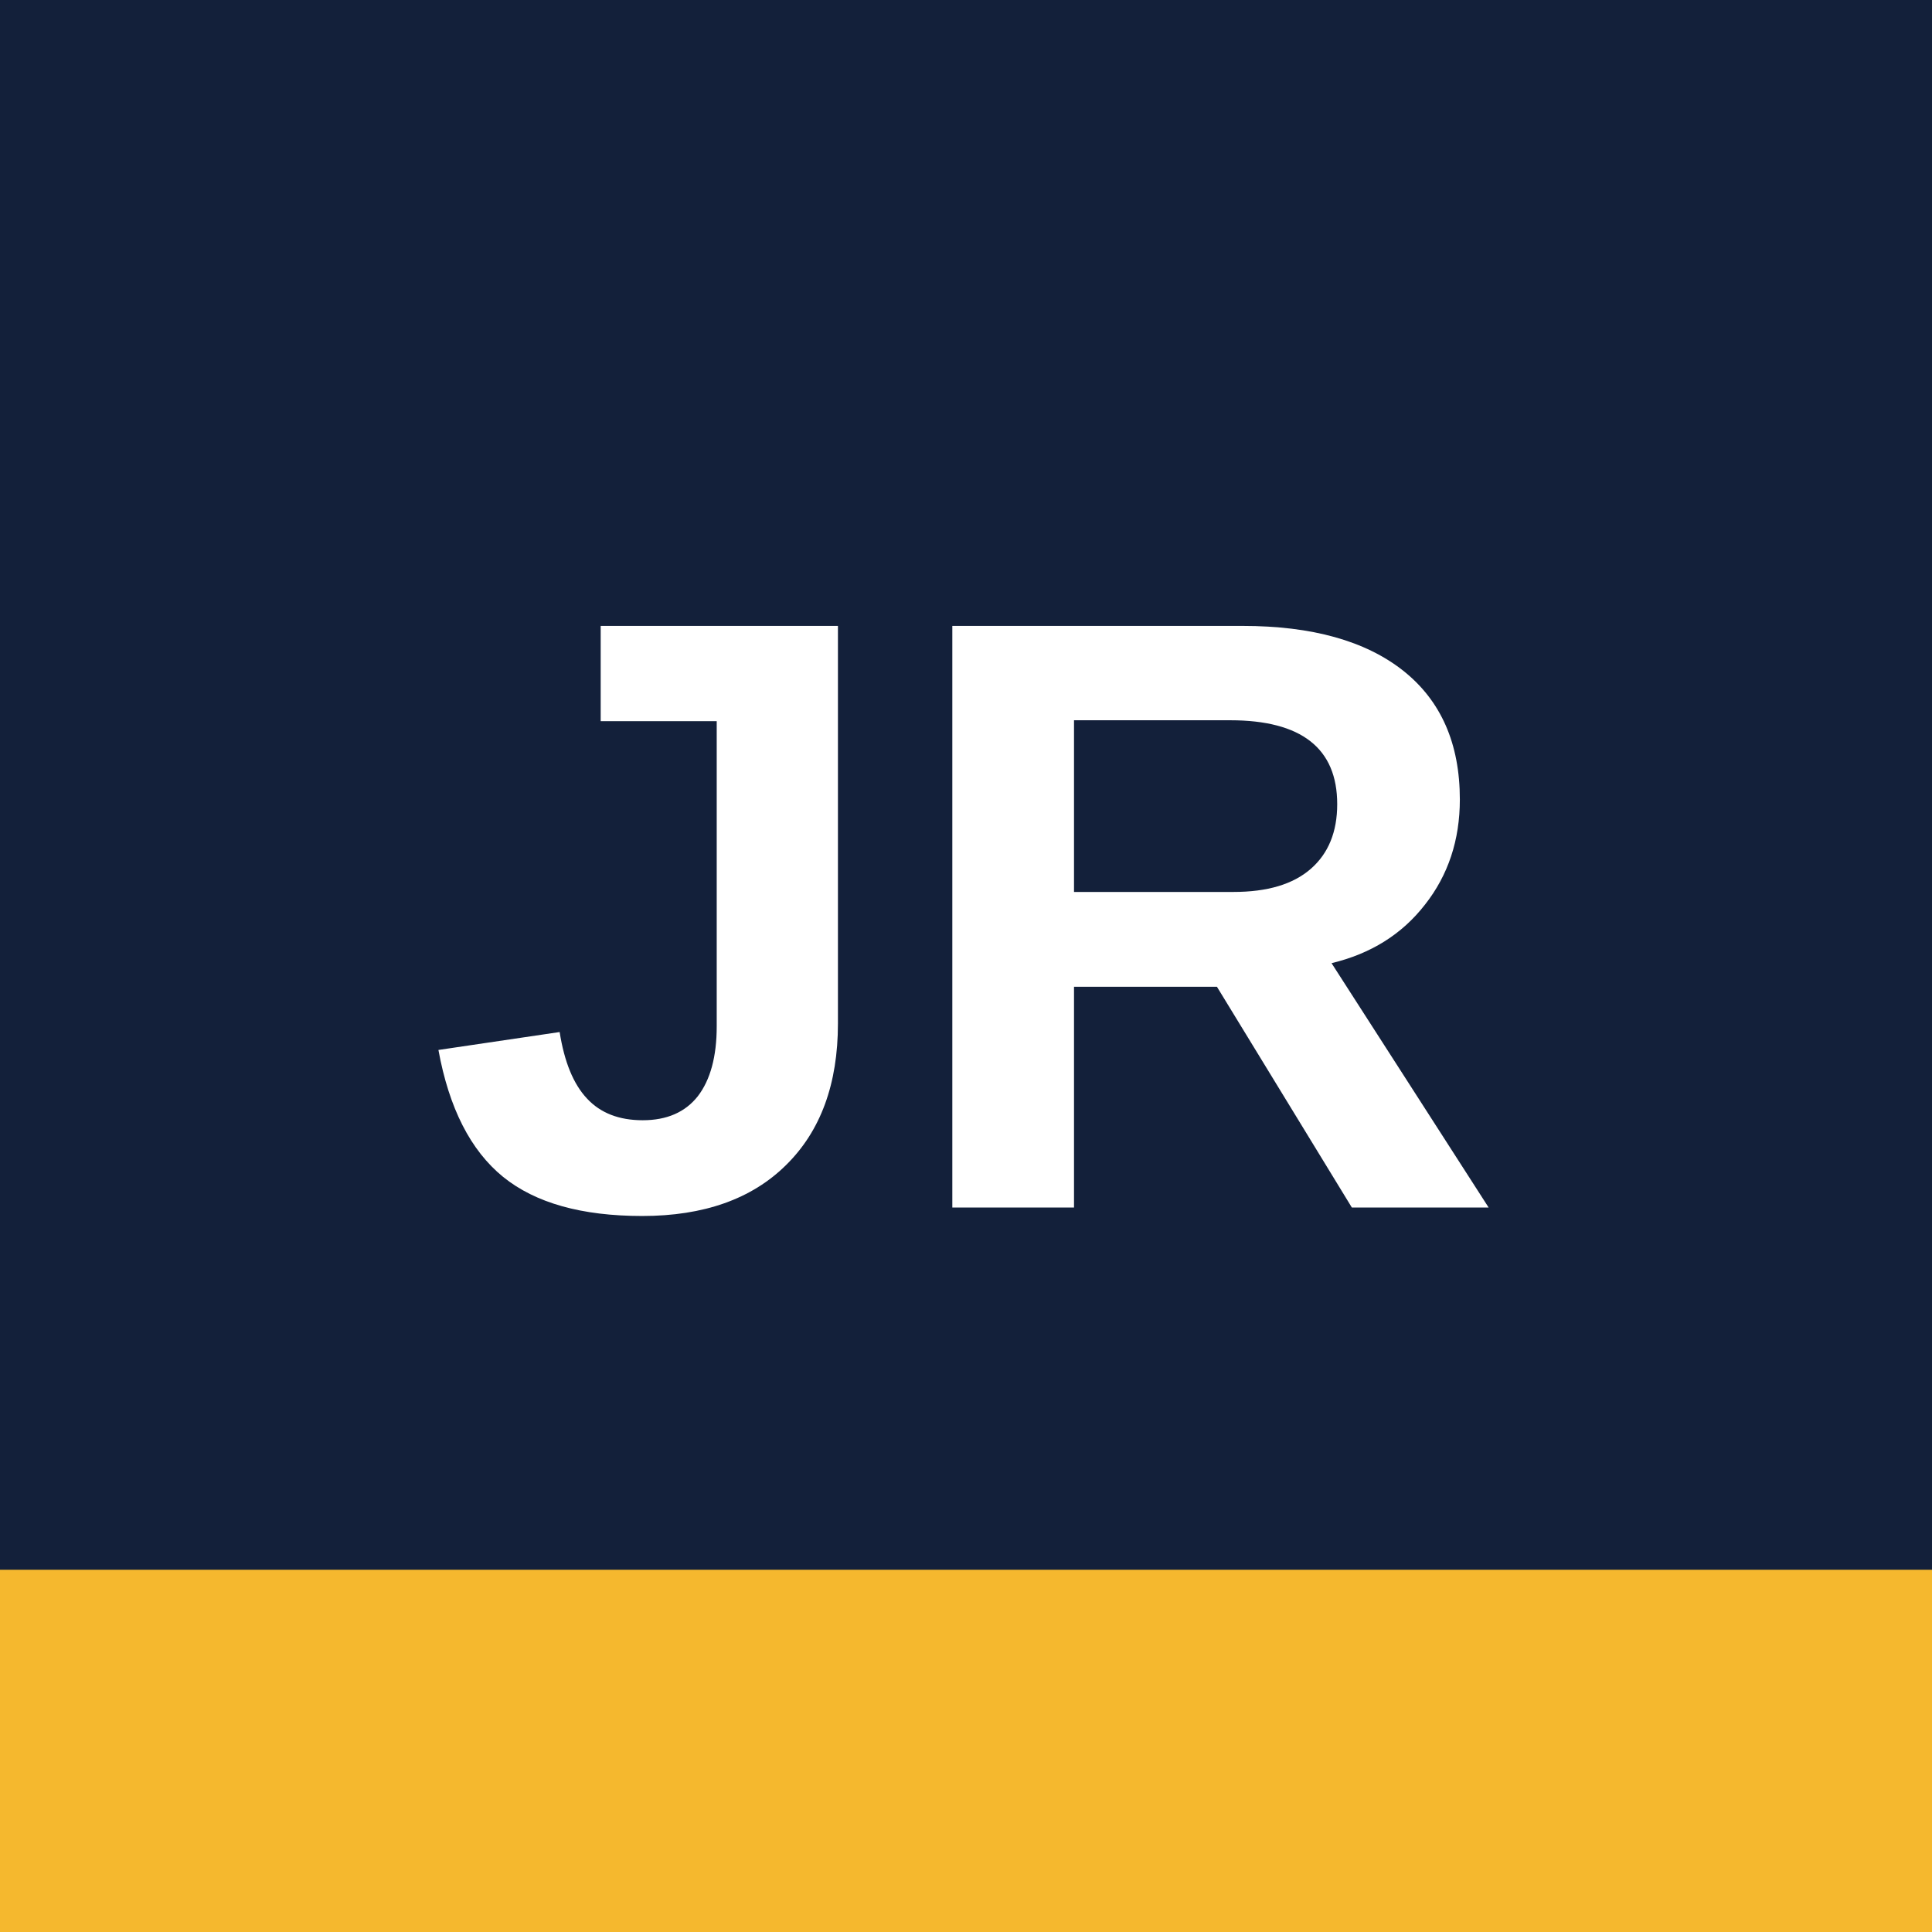
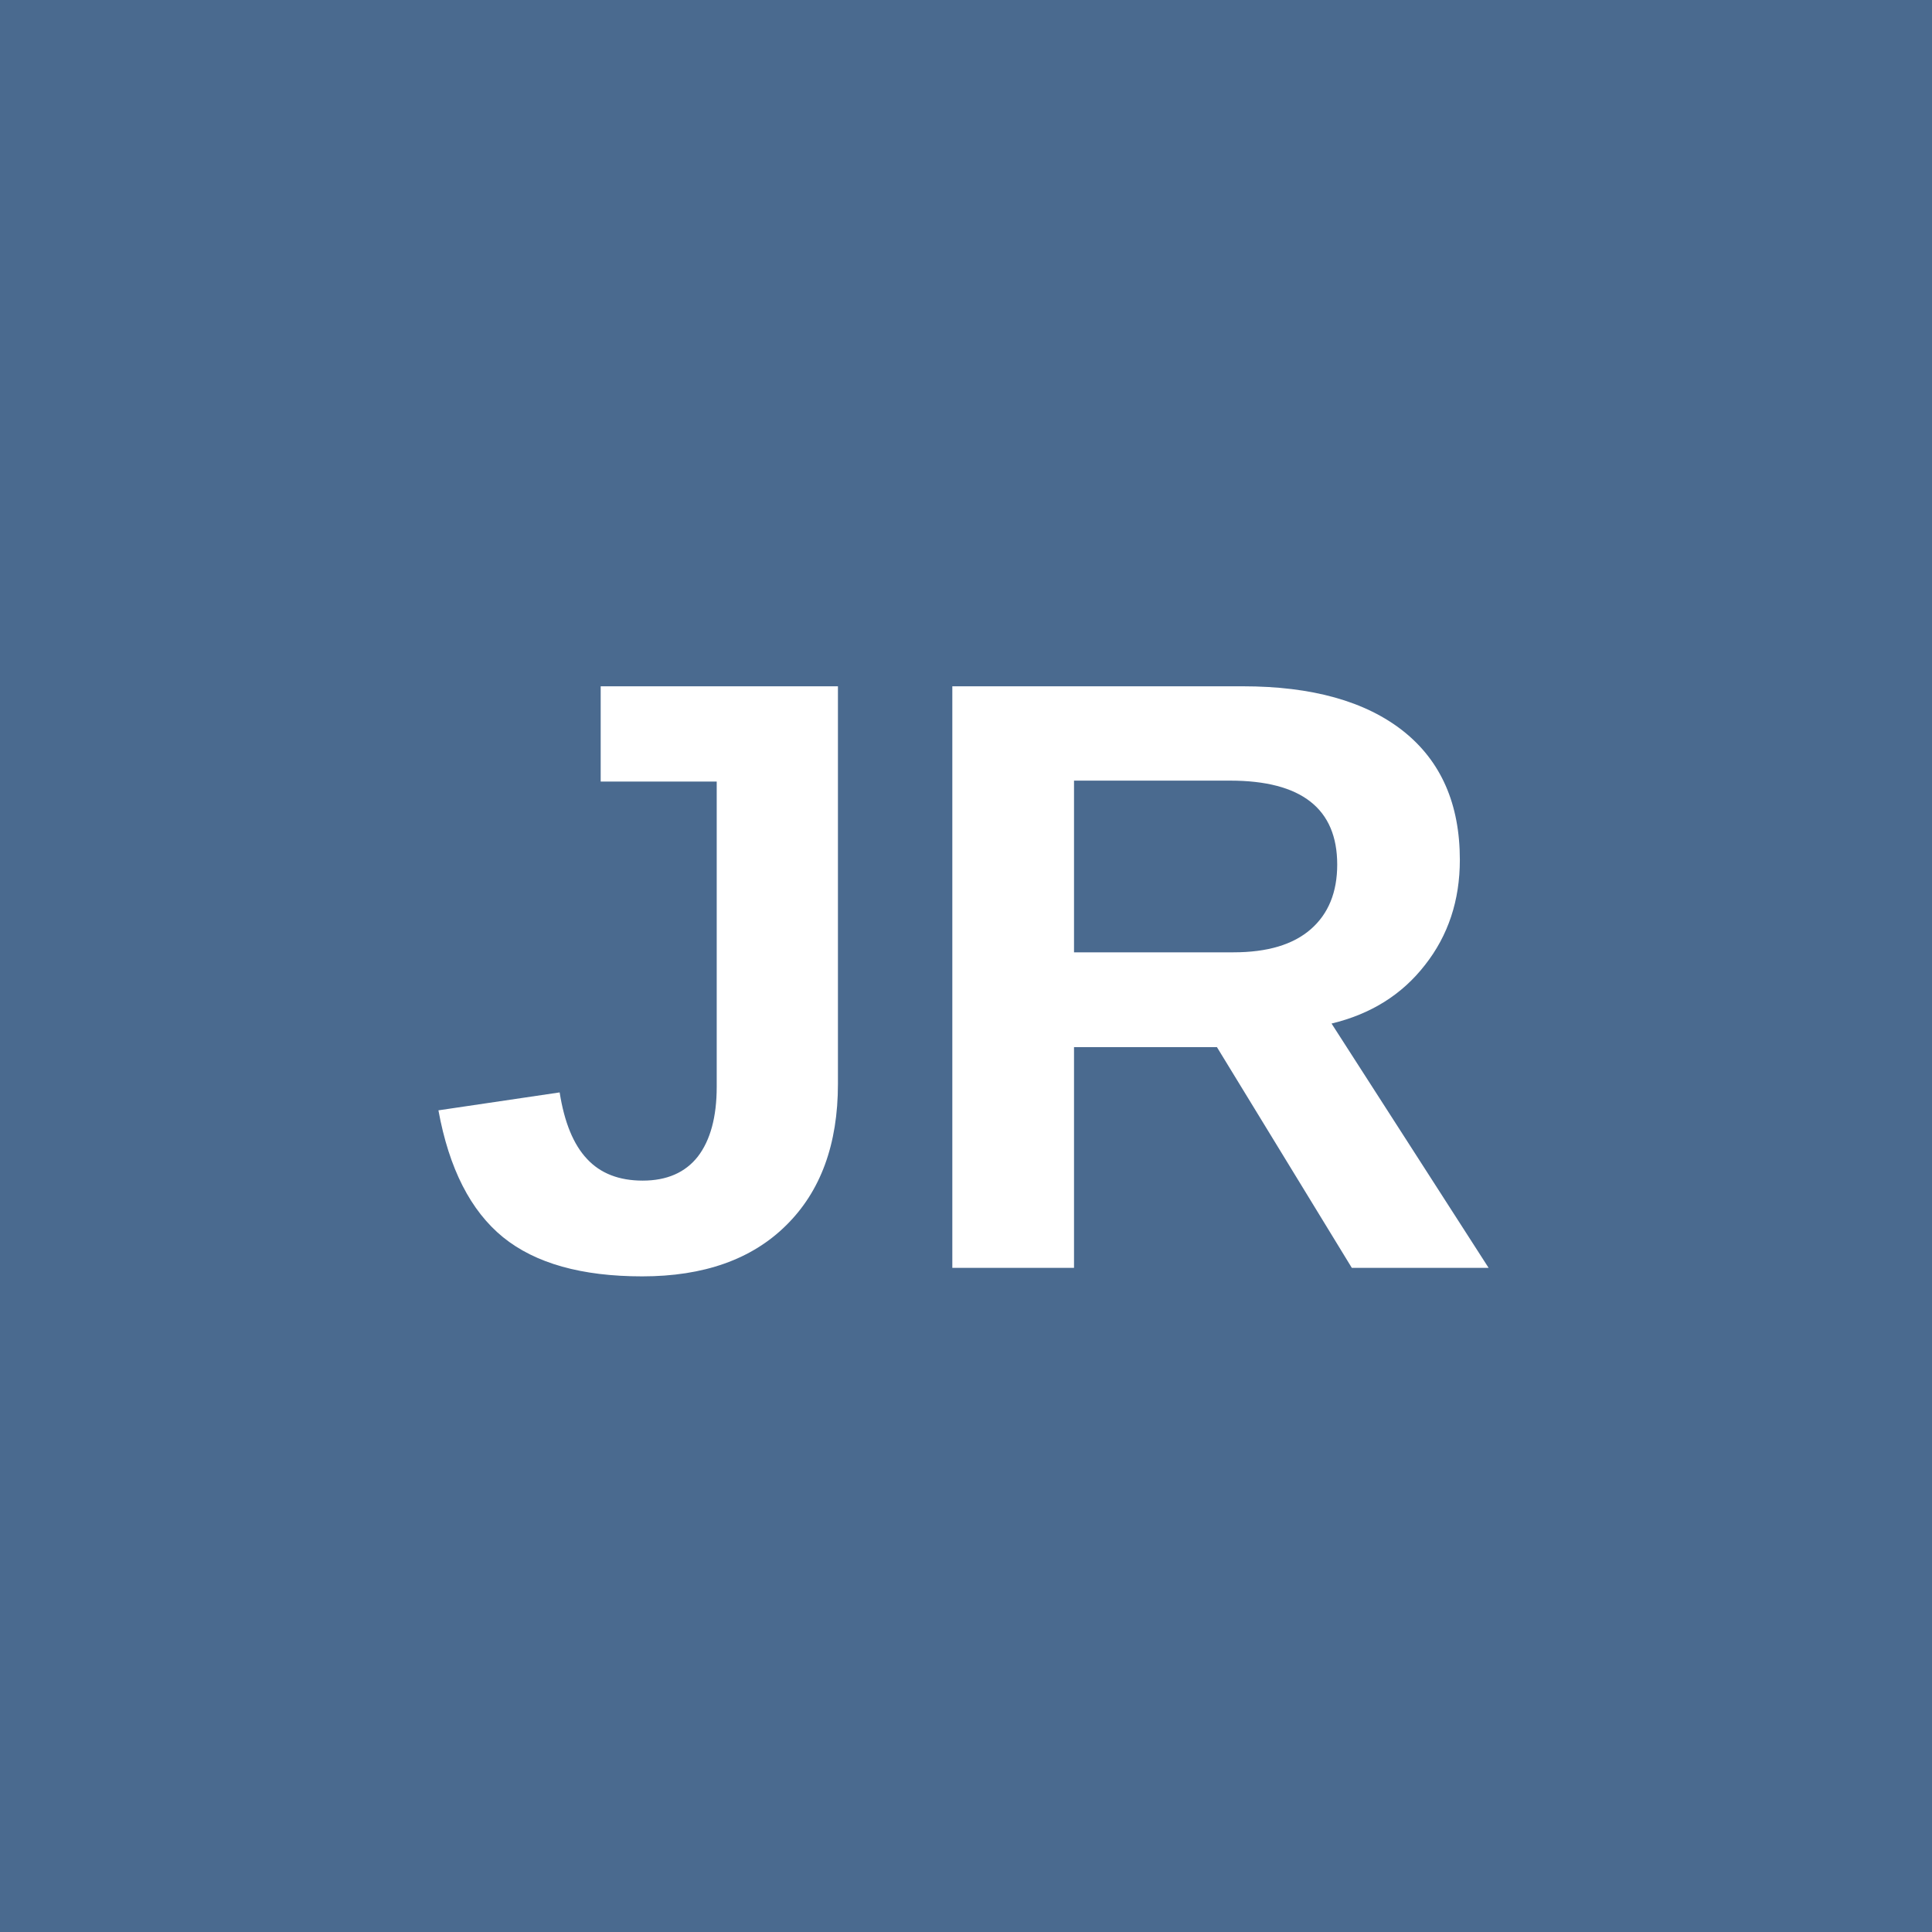
<svg xmlns="http://www.w3.org/2000/svg" viewBox="0 0 64 64">
-   <rect width="64" height="64" fill="#13203a" />
-   <rect x="0" y="52" width="64" height="12" fill="#f5b82e" />
-   <text x="32" y="40" font-family="Arial Black, Arial, sans-serif" font-weight="900" font-size="28" fill="#ffffff" text-anchor="middle">JR</text>
+   <rect width="64" height="64" fill="#4a6a8f" />
+   <text x="32" y="42" font-family="Arial Black, Arial, sans-serif" font-weight="900" font-size="28" fill="#ffffff" text-anchor="middle">JR</text>
</svg>
